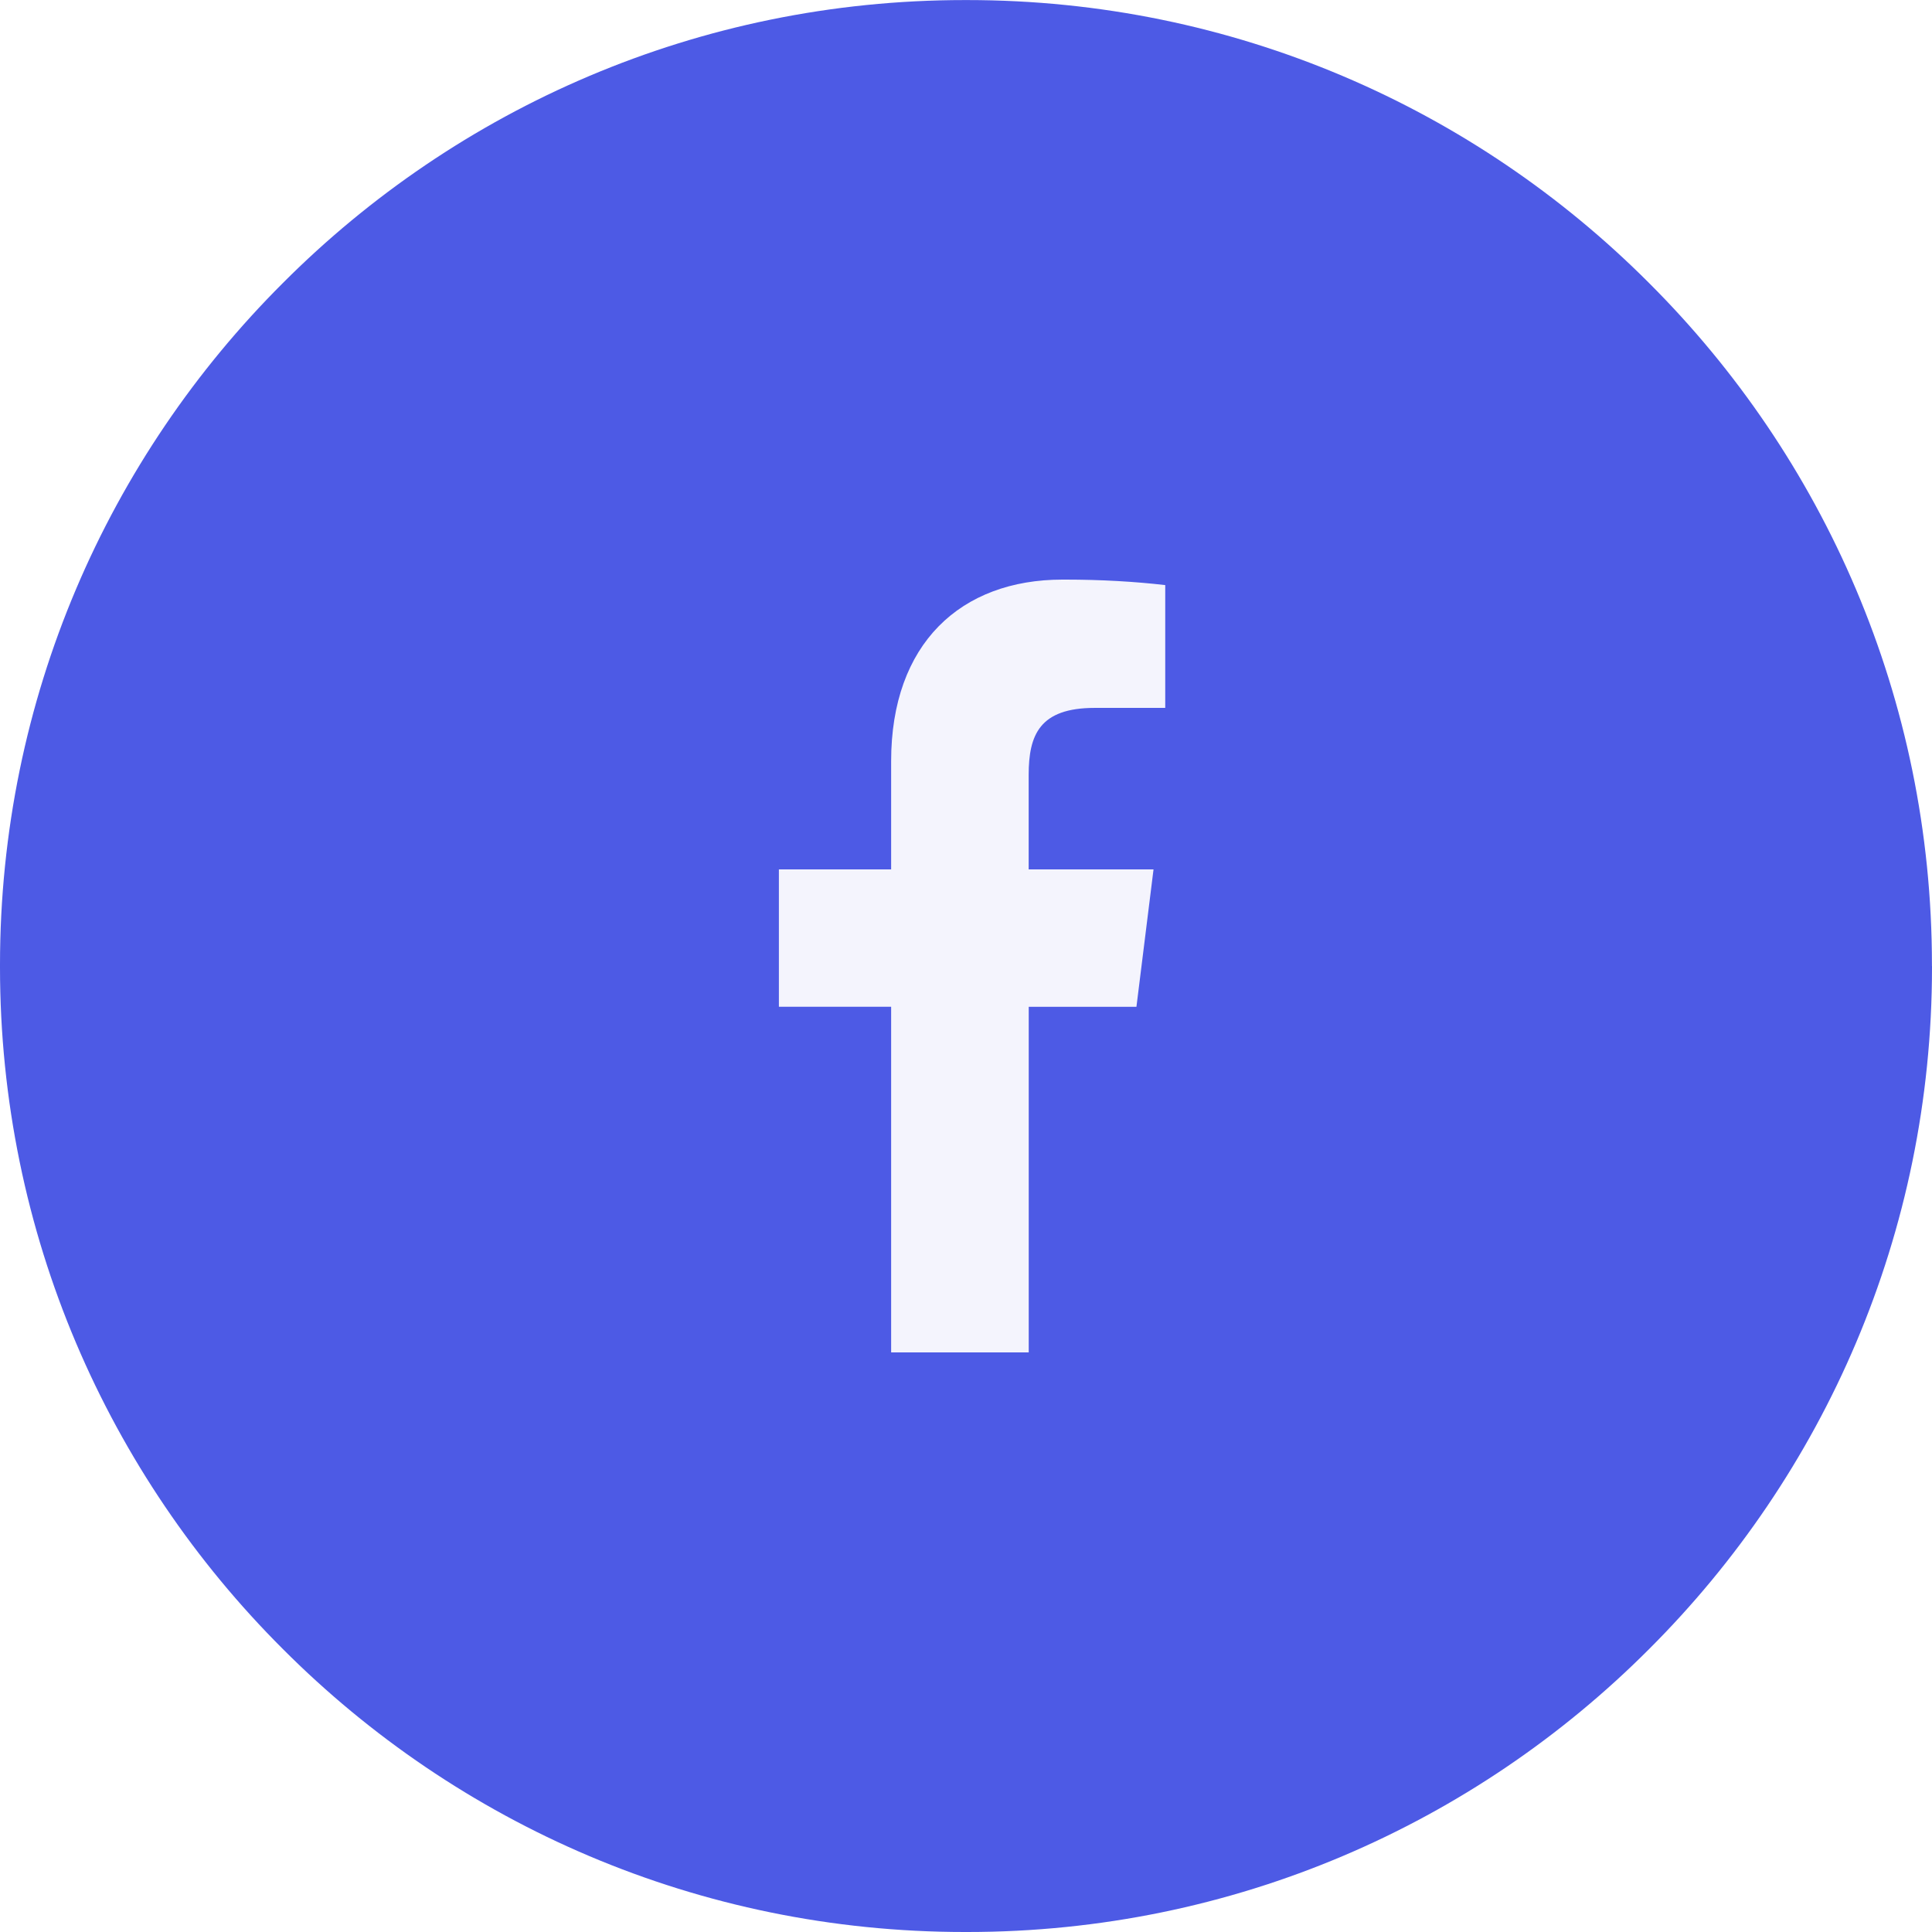
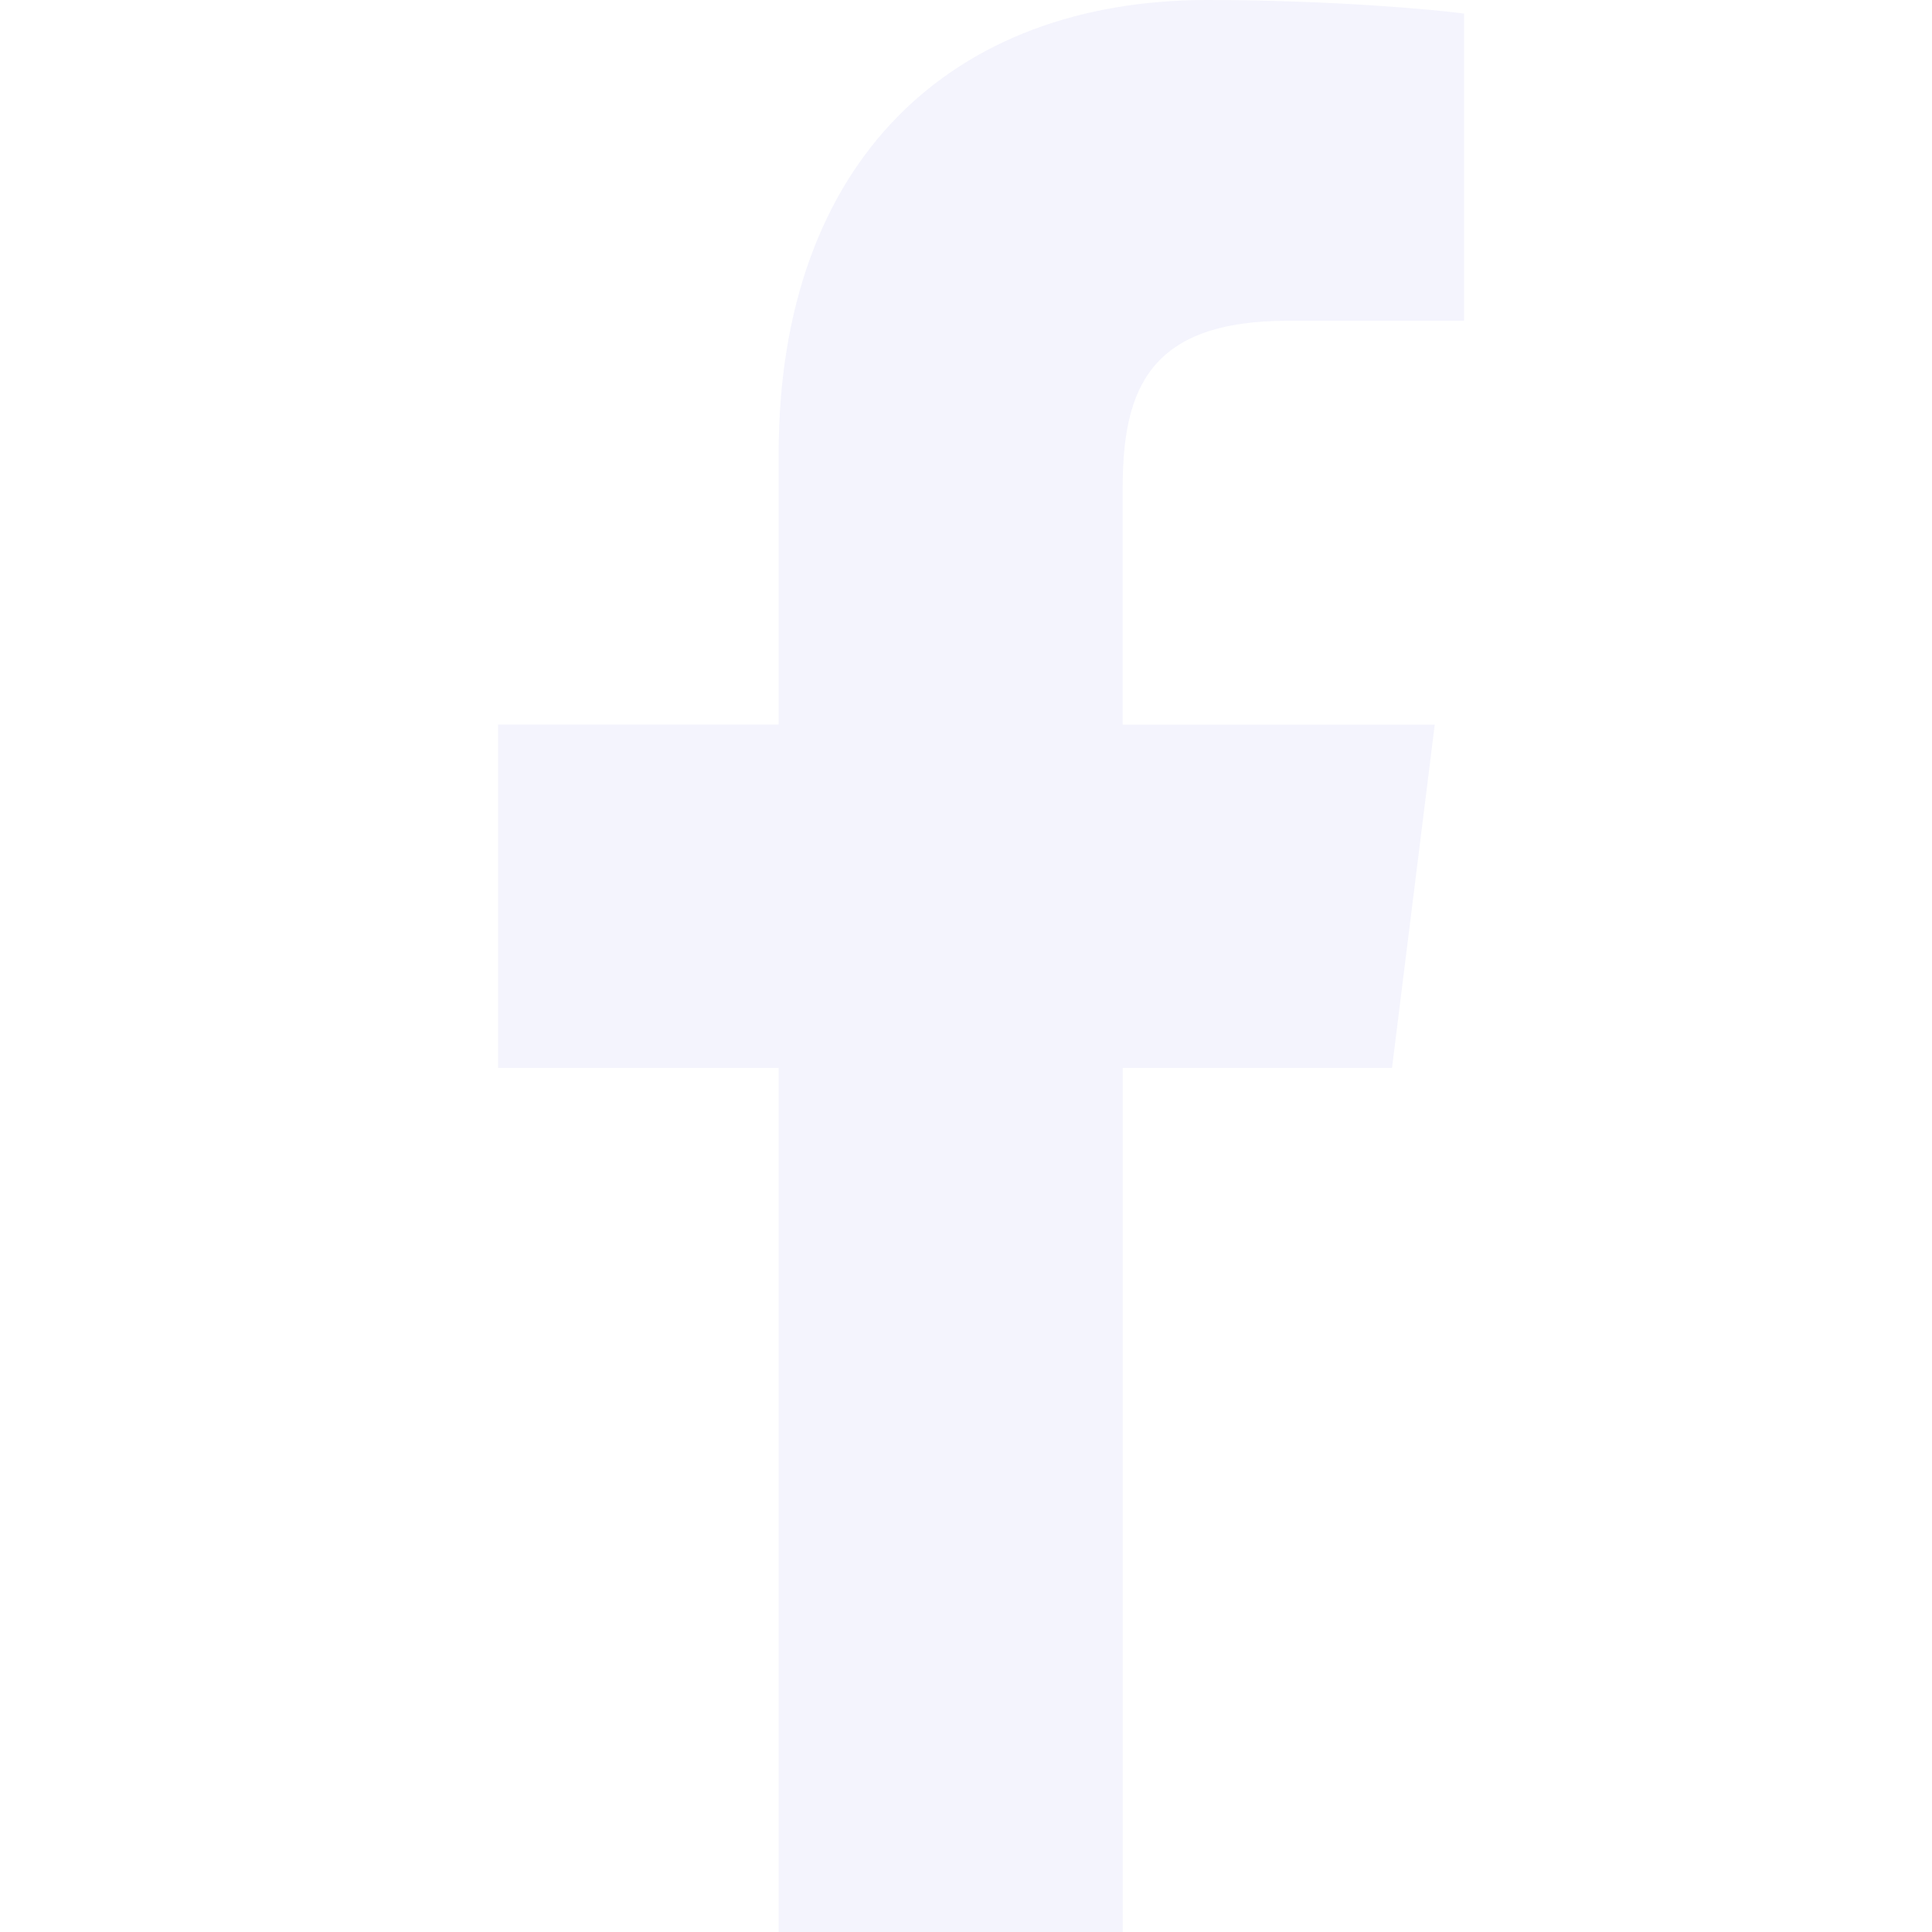
<svg xmlns="http://www.w3.org/2000/svg" version="1.1" width="32" height="32" viewBox="0 0 32 32">
-   <path fill="#4d5ae5" d="M32 16c0 0.006 0 0.013 0 0.021 0 4.412-1.791 8.405-4.686 11.293l-0 0c-2.888 2.895-6.881 4.686-11.293 4.686-0.007 0-0.015 0-0.022 0h0.001c-0.006 0-0.013 0-0.021 0-4.412 0-8.405-1.791-11.293-4.686l-0-0c-2.895-2.888-4.686-6.881-4.686-11.293 0-0.007 0-0.015 0-0.022v0.001c0-0.006 0-0.013 0-0.020 0-4.412 1.791-8.405 4.686-11.293l0-0c2.888-2.895 6.881-4.686 11.293-4.686 0.007 0 0.014 0 0.021 0h-0.001c0.006 0 0.013 0 0.021 0 4.412 0 8.405 1.791 11.293 4.686l0 0c2.895 2.888 4.686 6.881 4.686 11.293 0 0.007 0 0.015 0 0.022v-0.001z" />
-   <path fill="#f4f4fd" d="M18.132 11.725h1.168v-2.034c-0.495-0.058-1.069-0.091-1.651-0.091-0.018 0-0.036 0-0.054 0h0.003c-1.685 0-2.838 1.060-2.838 3.008v1.792h-1.859v2.275h1.859v5.725h2.279v-5.724h1.784l0.283-2.276h-2.068v-1.567c0.001-0.658 0.178-1.108 1.094-1.108z" />
+   <path fill="#f4f4fd" d="M21.329 5.313h2.921v-5.088c-0.504-0.069-2.237-0.225-4.256-0.225-4.212 0-7.097 2.649-7.097 7.519v4.481h-4.648v5.688h4.648v14.312h5.699v-14.311h4.46l0.708-5.688h-5.169v-3.919c0.001-1.644 0.444-2.769 2.735-2.769z" />
</svg>
